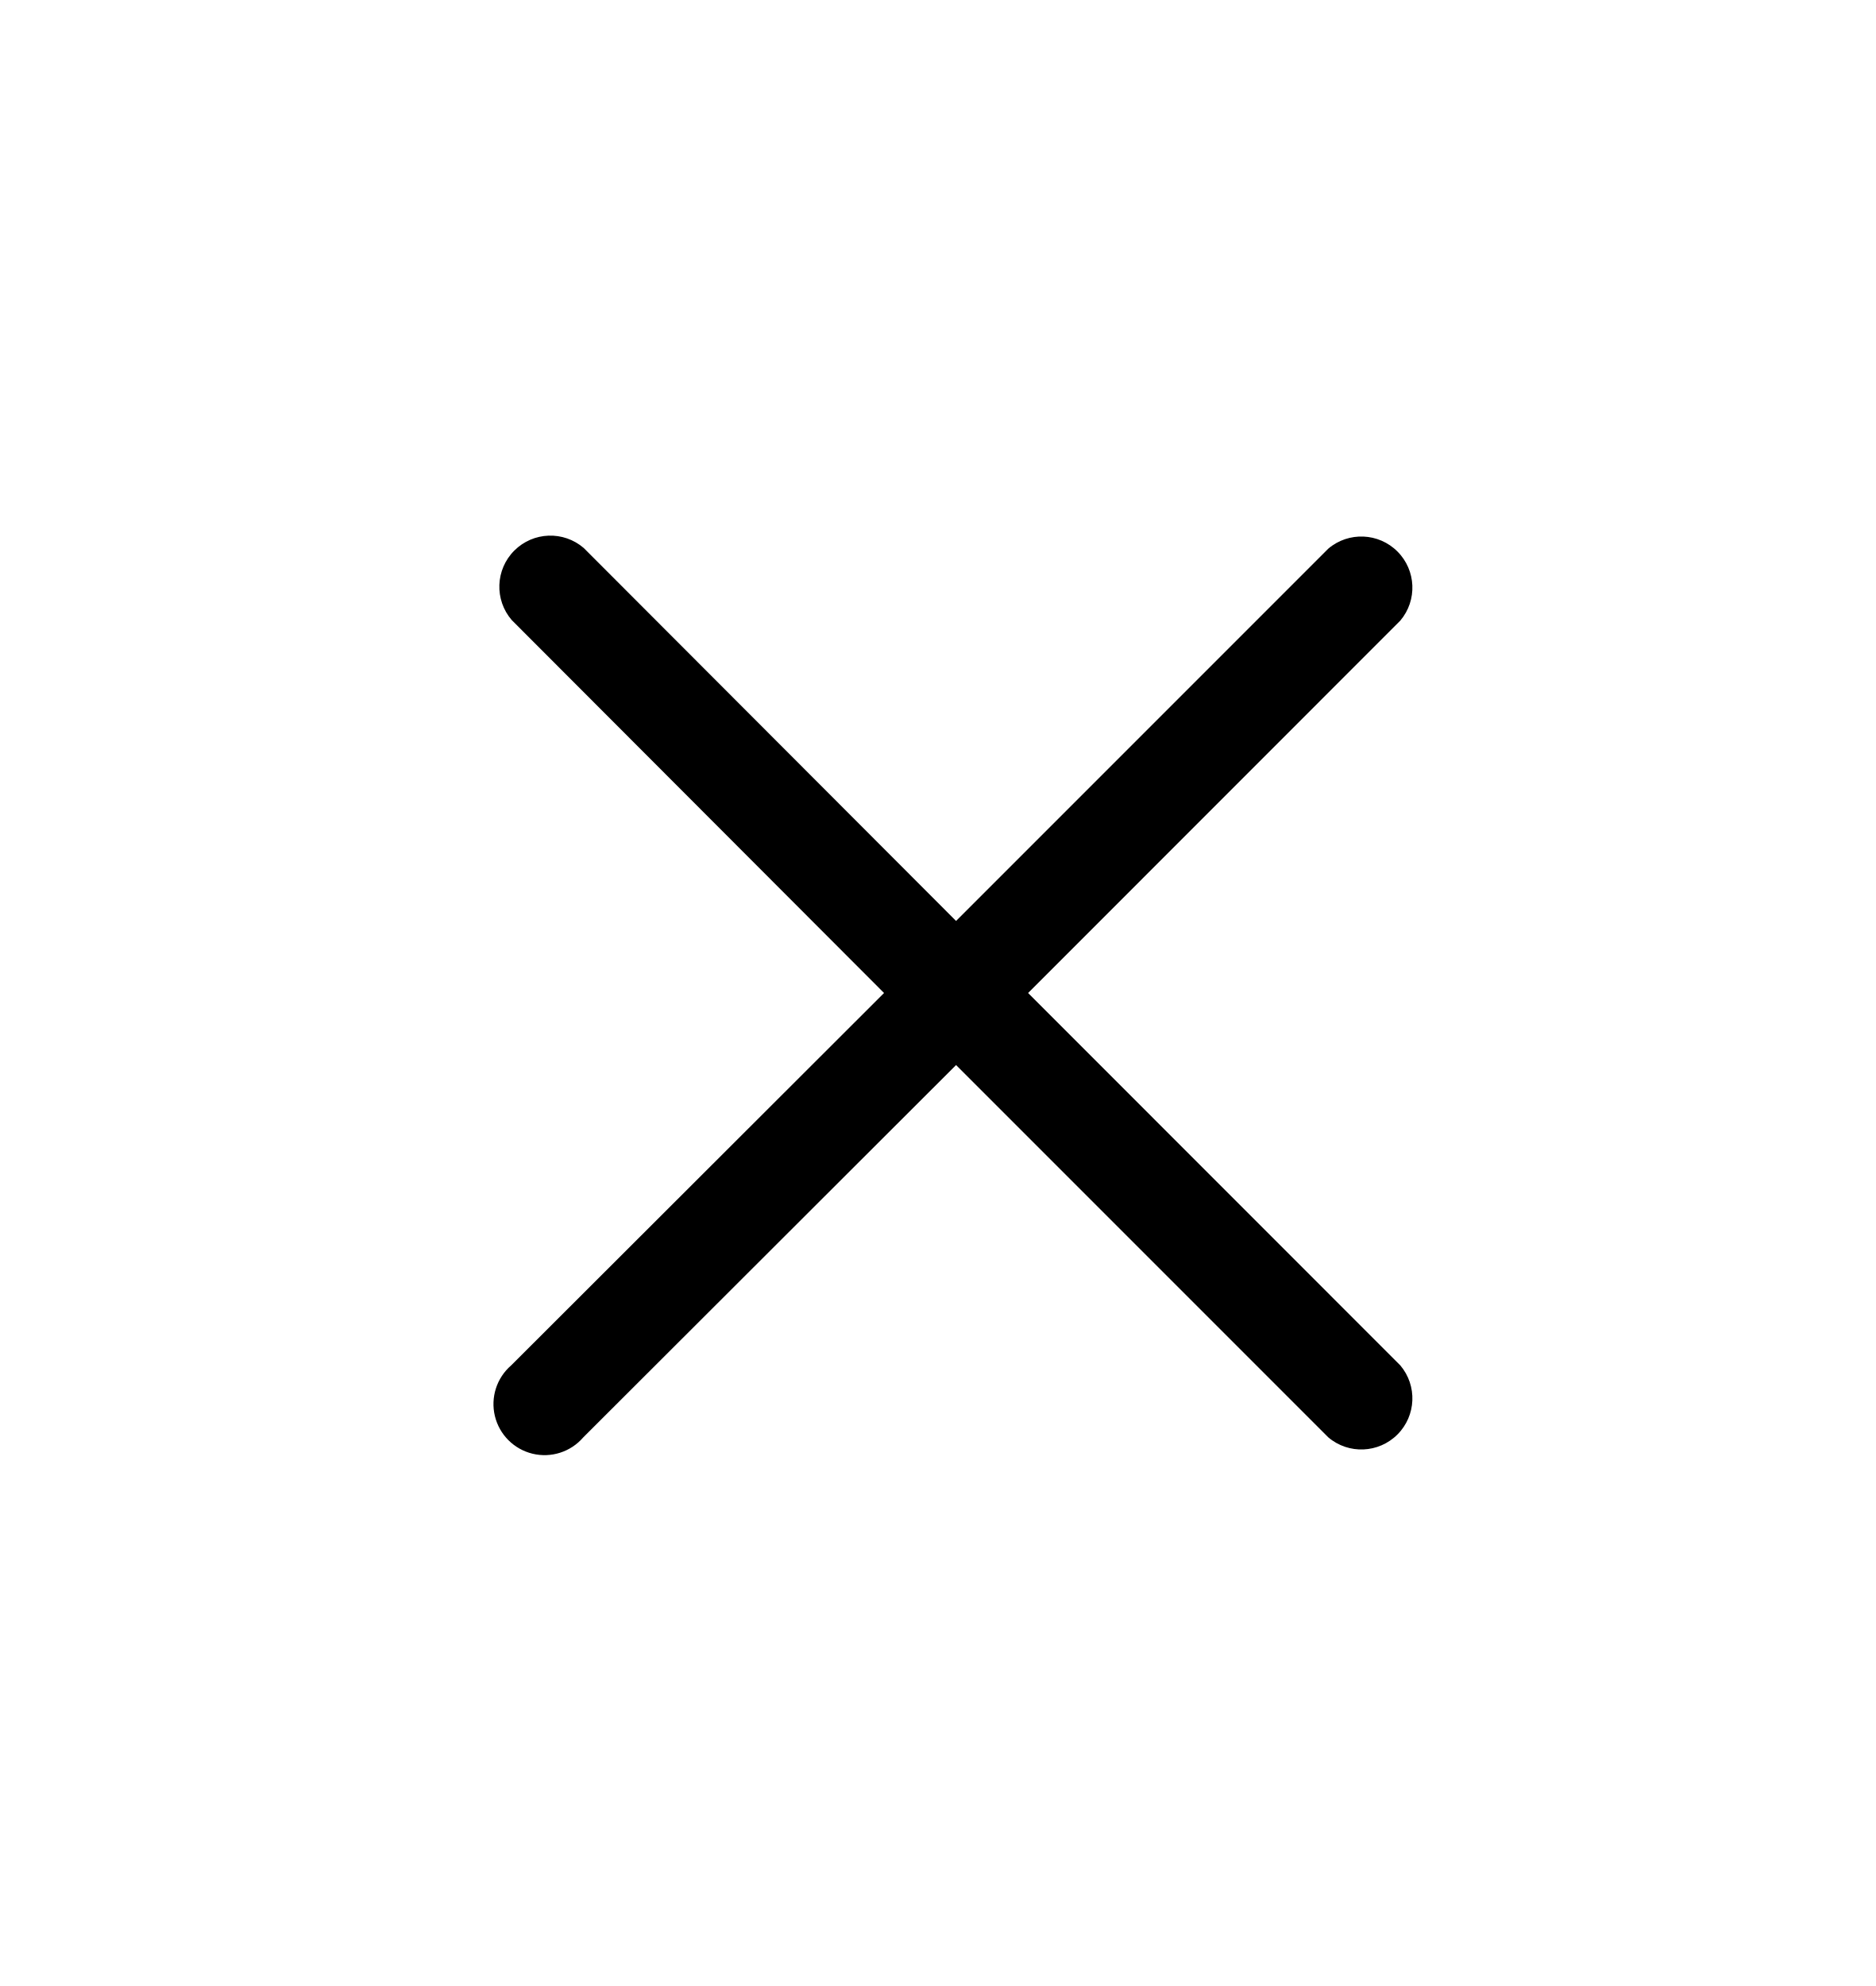
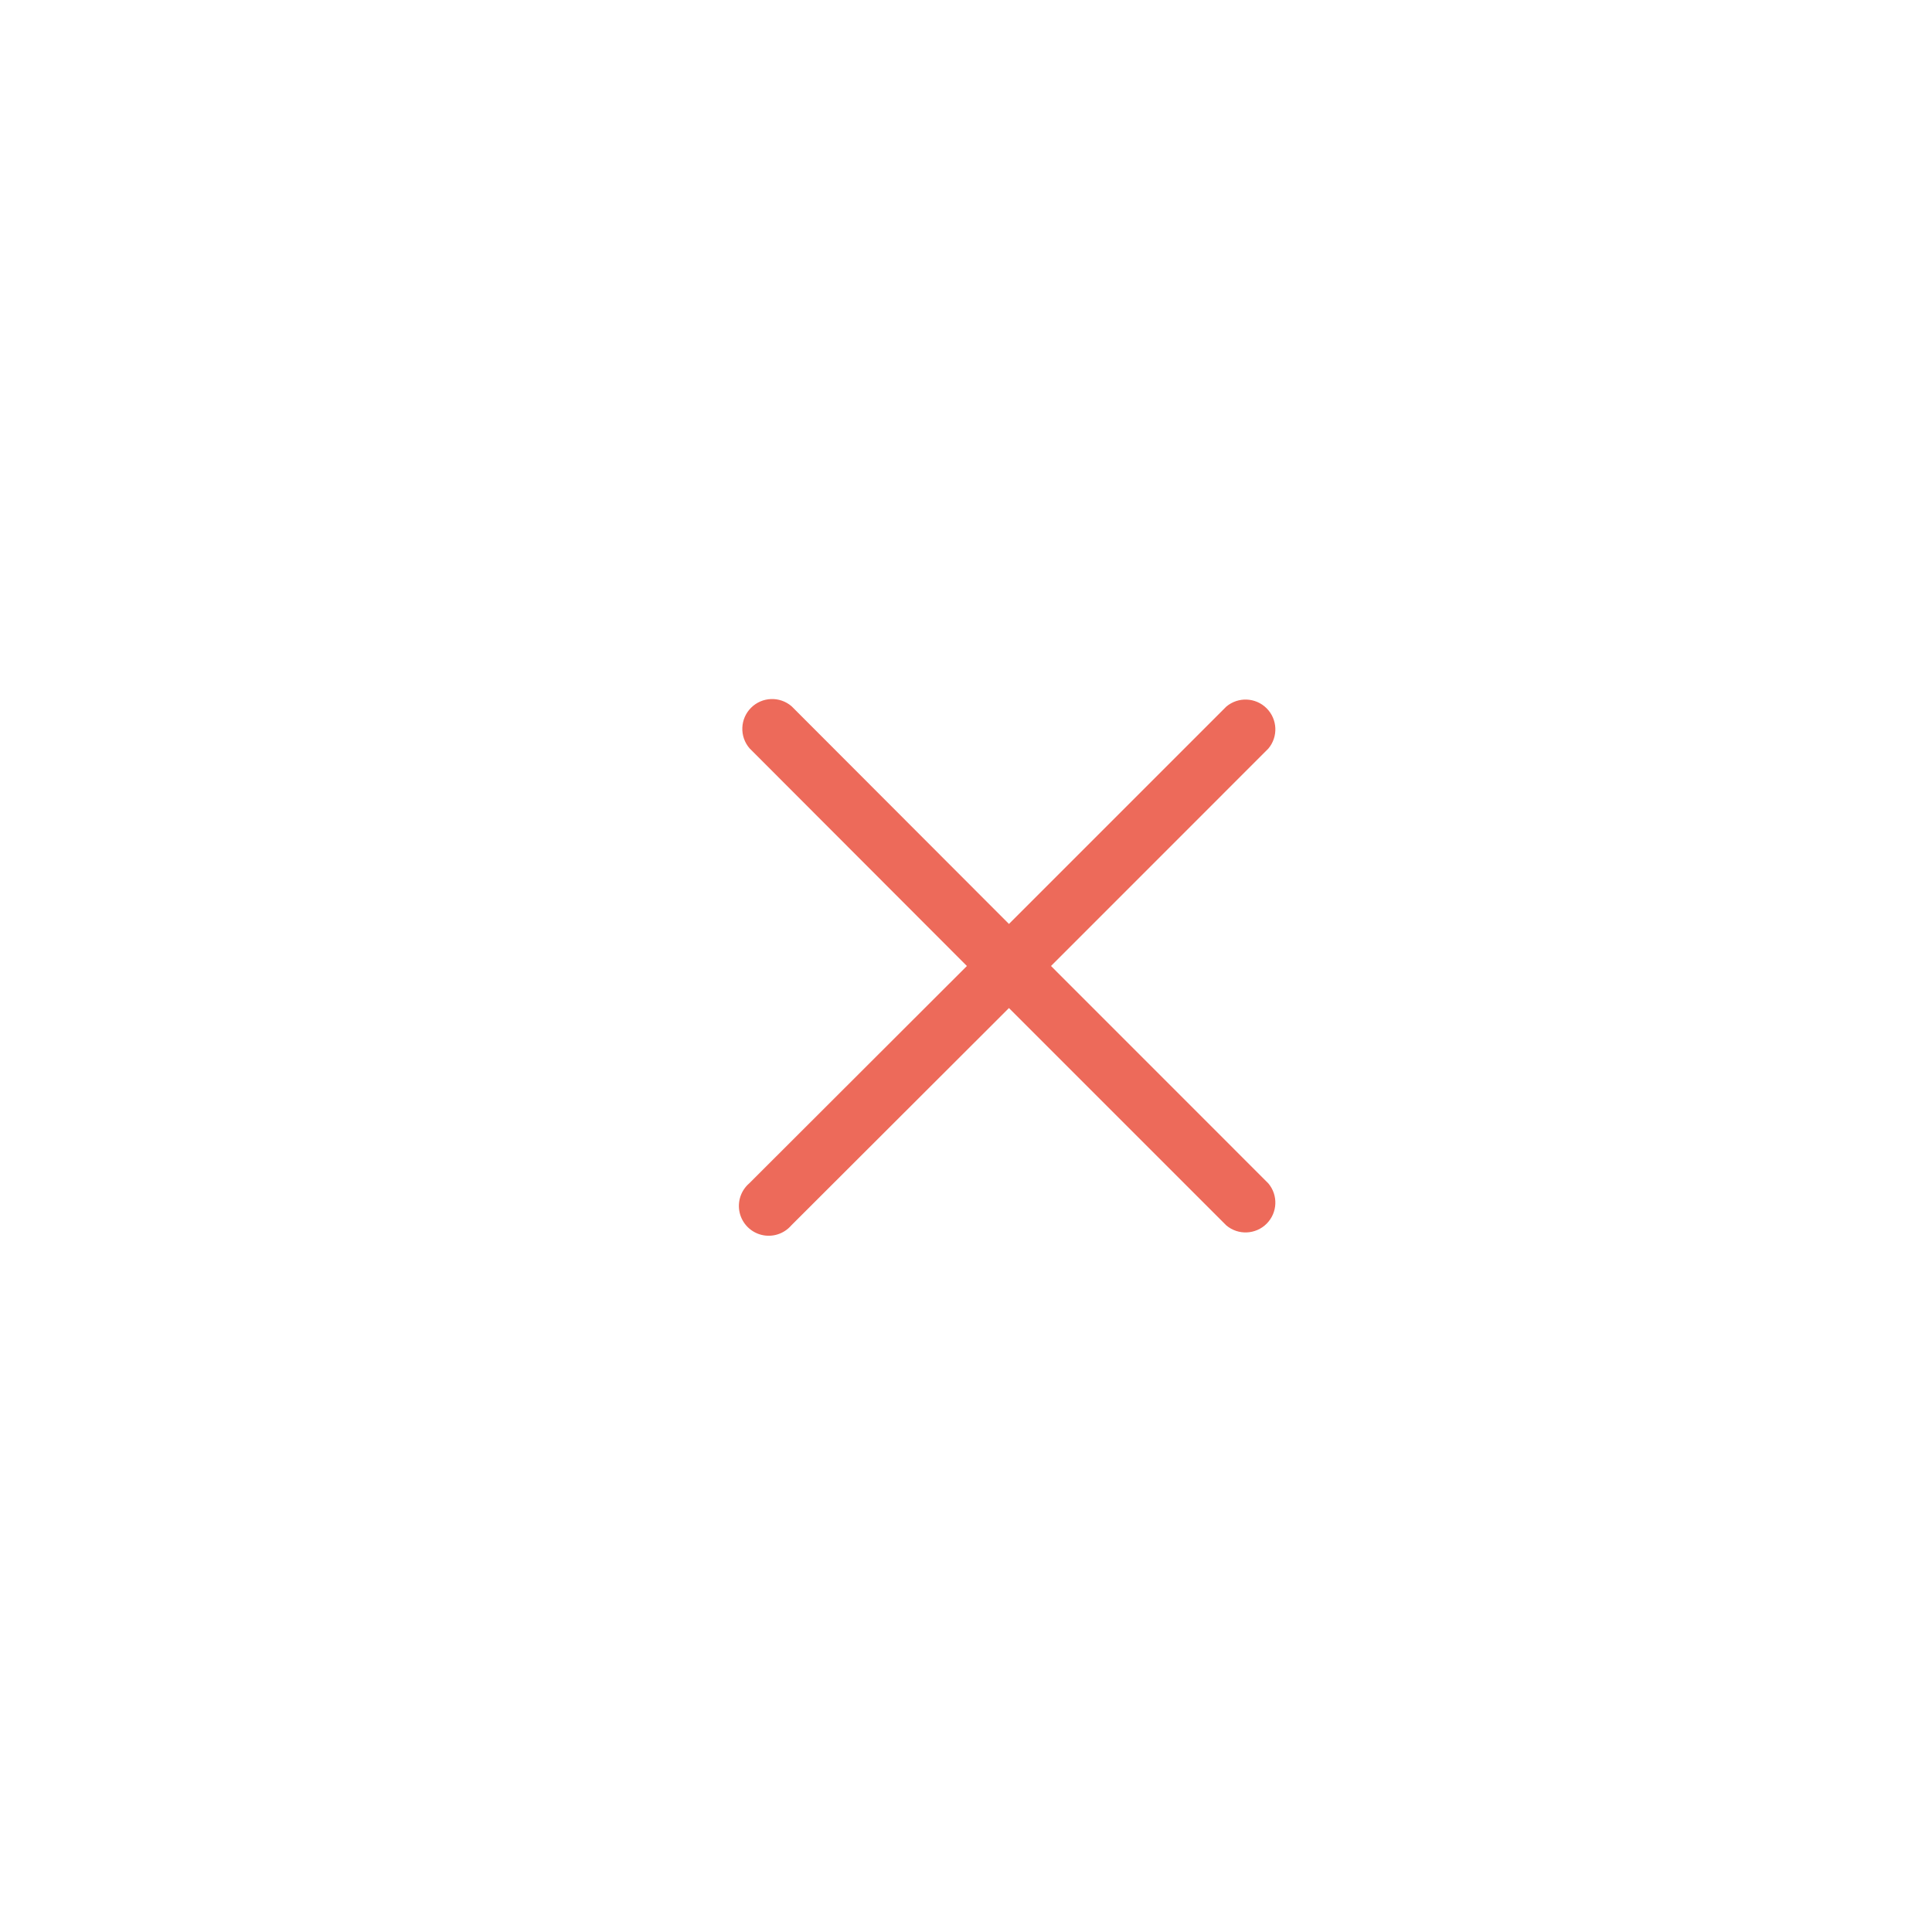
- <svg xmlns="http://www.w3.org/2000/svg" width="17" height="18" viewBox="0 0 17 18" fill="none">
-   <path d="m9.32 9 3.374-3.375a.463.463 0 0 0-.652-.653L8.667 8.347l-3.375-3.38a.463.463 0 0 0-.653.653L8.014 9l-3.38 3.375a.463.463 0 1 0 .653.653l3.38-3.375 3.375 3.375a.463.463 0 0 0 .652-.653L9.32 9z" fill="#000" />
+ <svg xmlns="http://www.w3.org/2000/svg" width="30" height="30" viewBox="0 0 30 30" fill="none">
+   <path d="m16.32 15 3.374-3.375a.463.463 0 0 0-.652-.653l-3.375 3.375-3.375-3.38a.463.463 0 0 0-.653.653L15.014 15l-3.38 3.375a.463.463 0 1 0 .653.653l3.38-3.375 3.375 3.375a.463.463 0 0 0 .652-.653L16.32 15z" fill="#ED6A5A" />
</svg>
